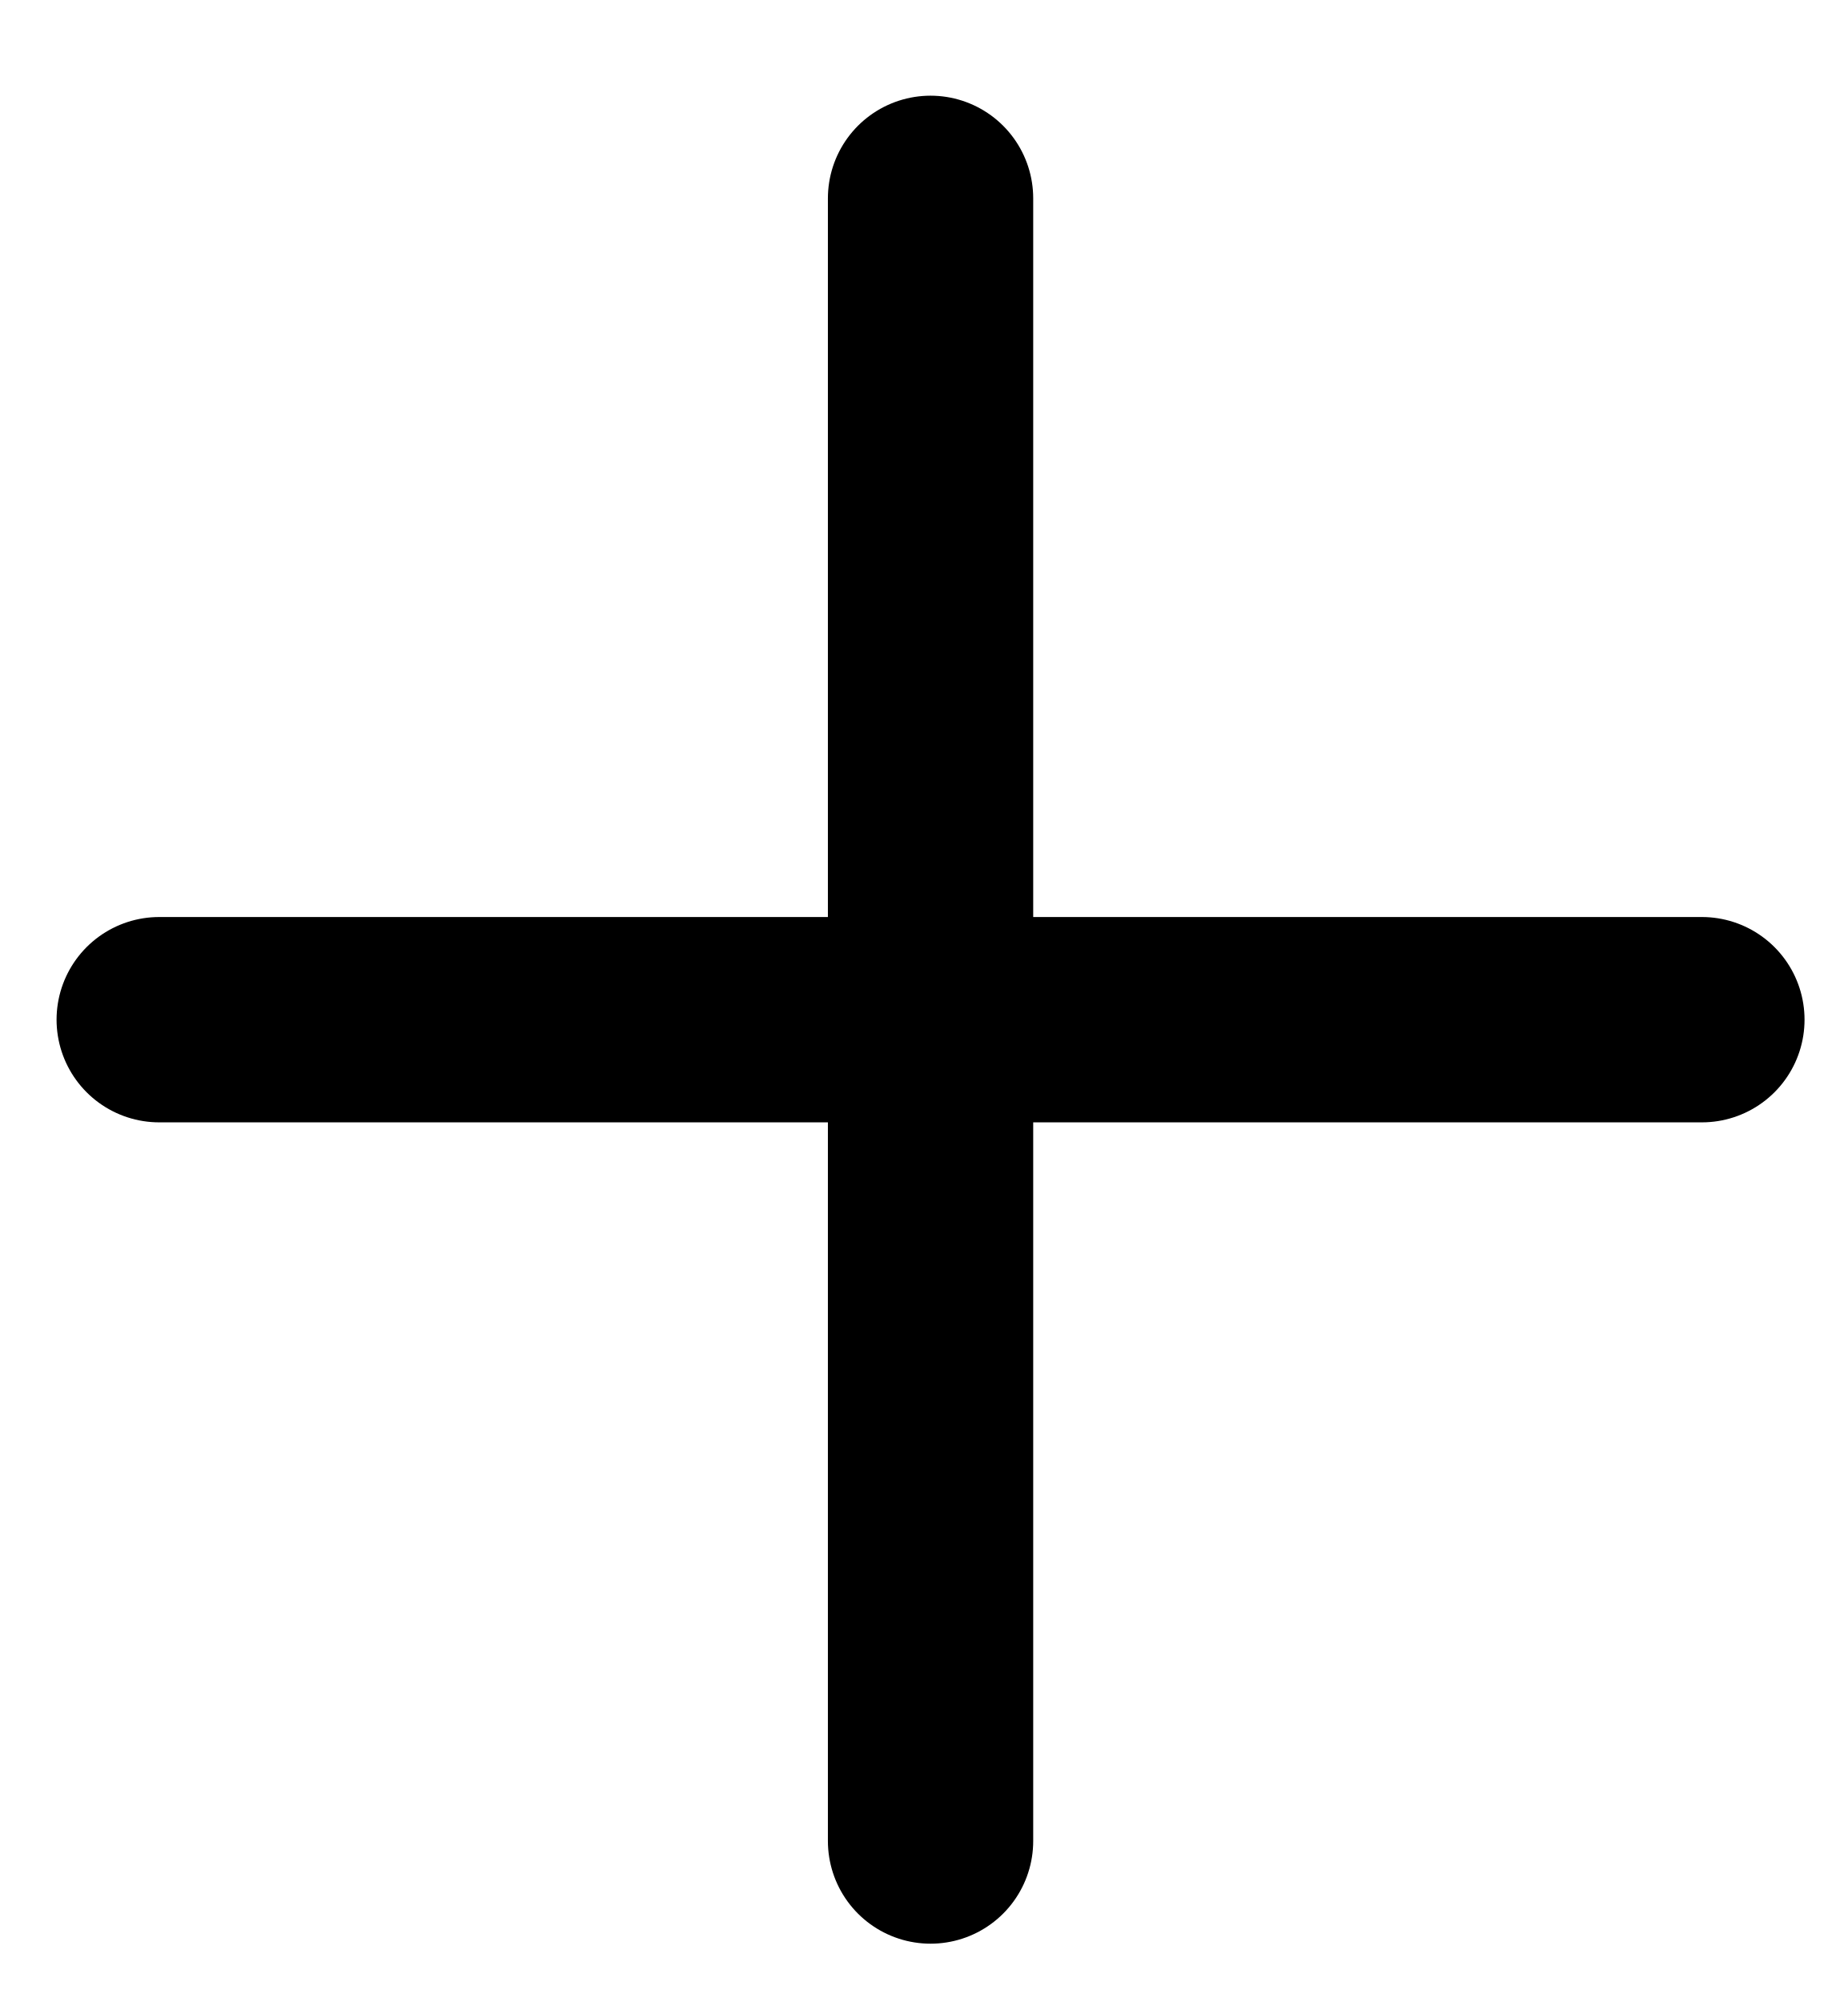
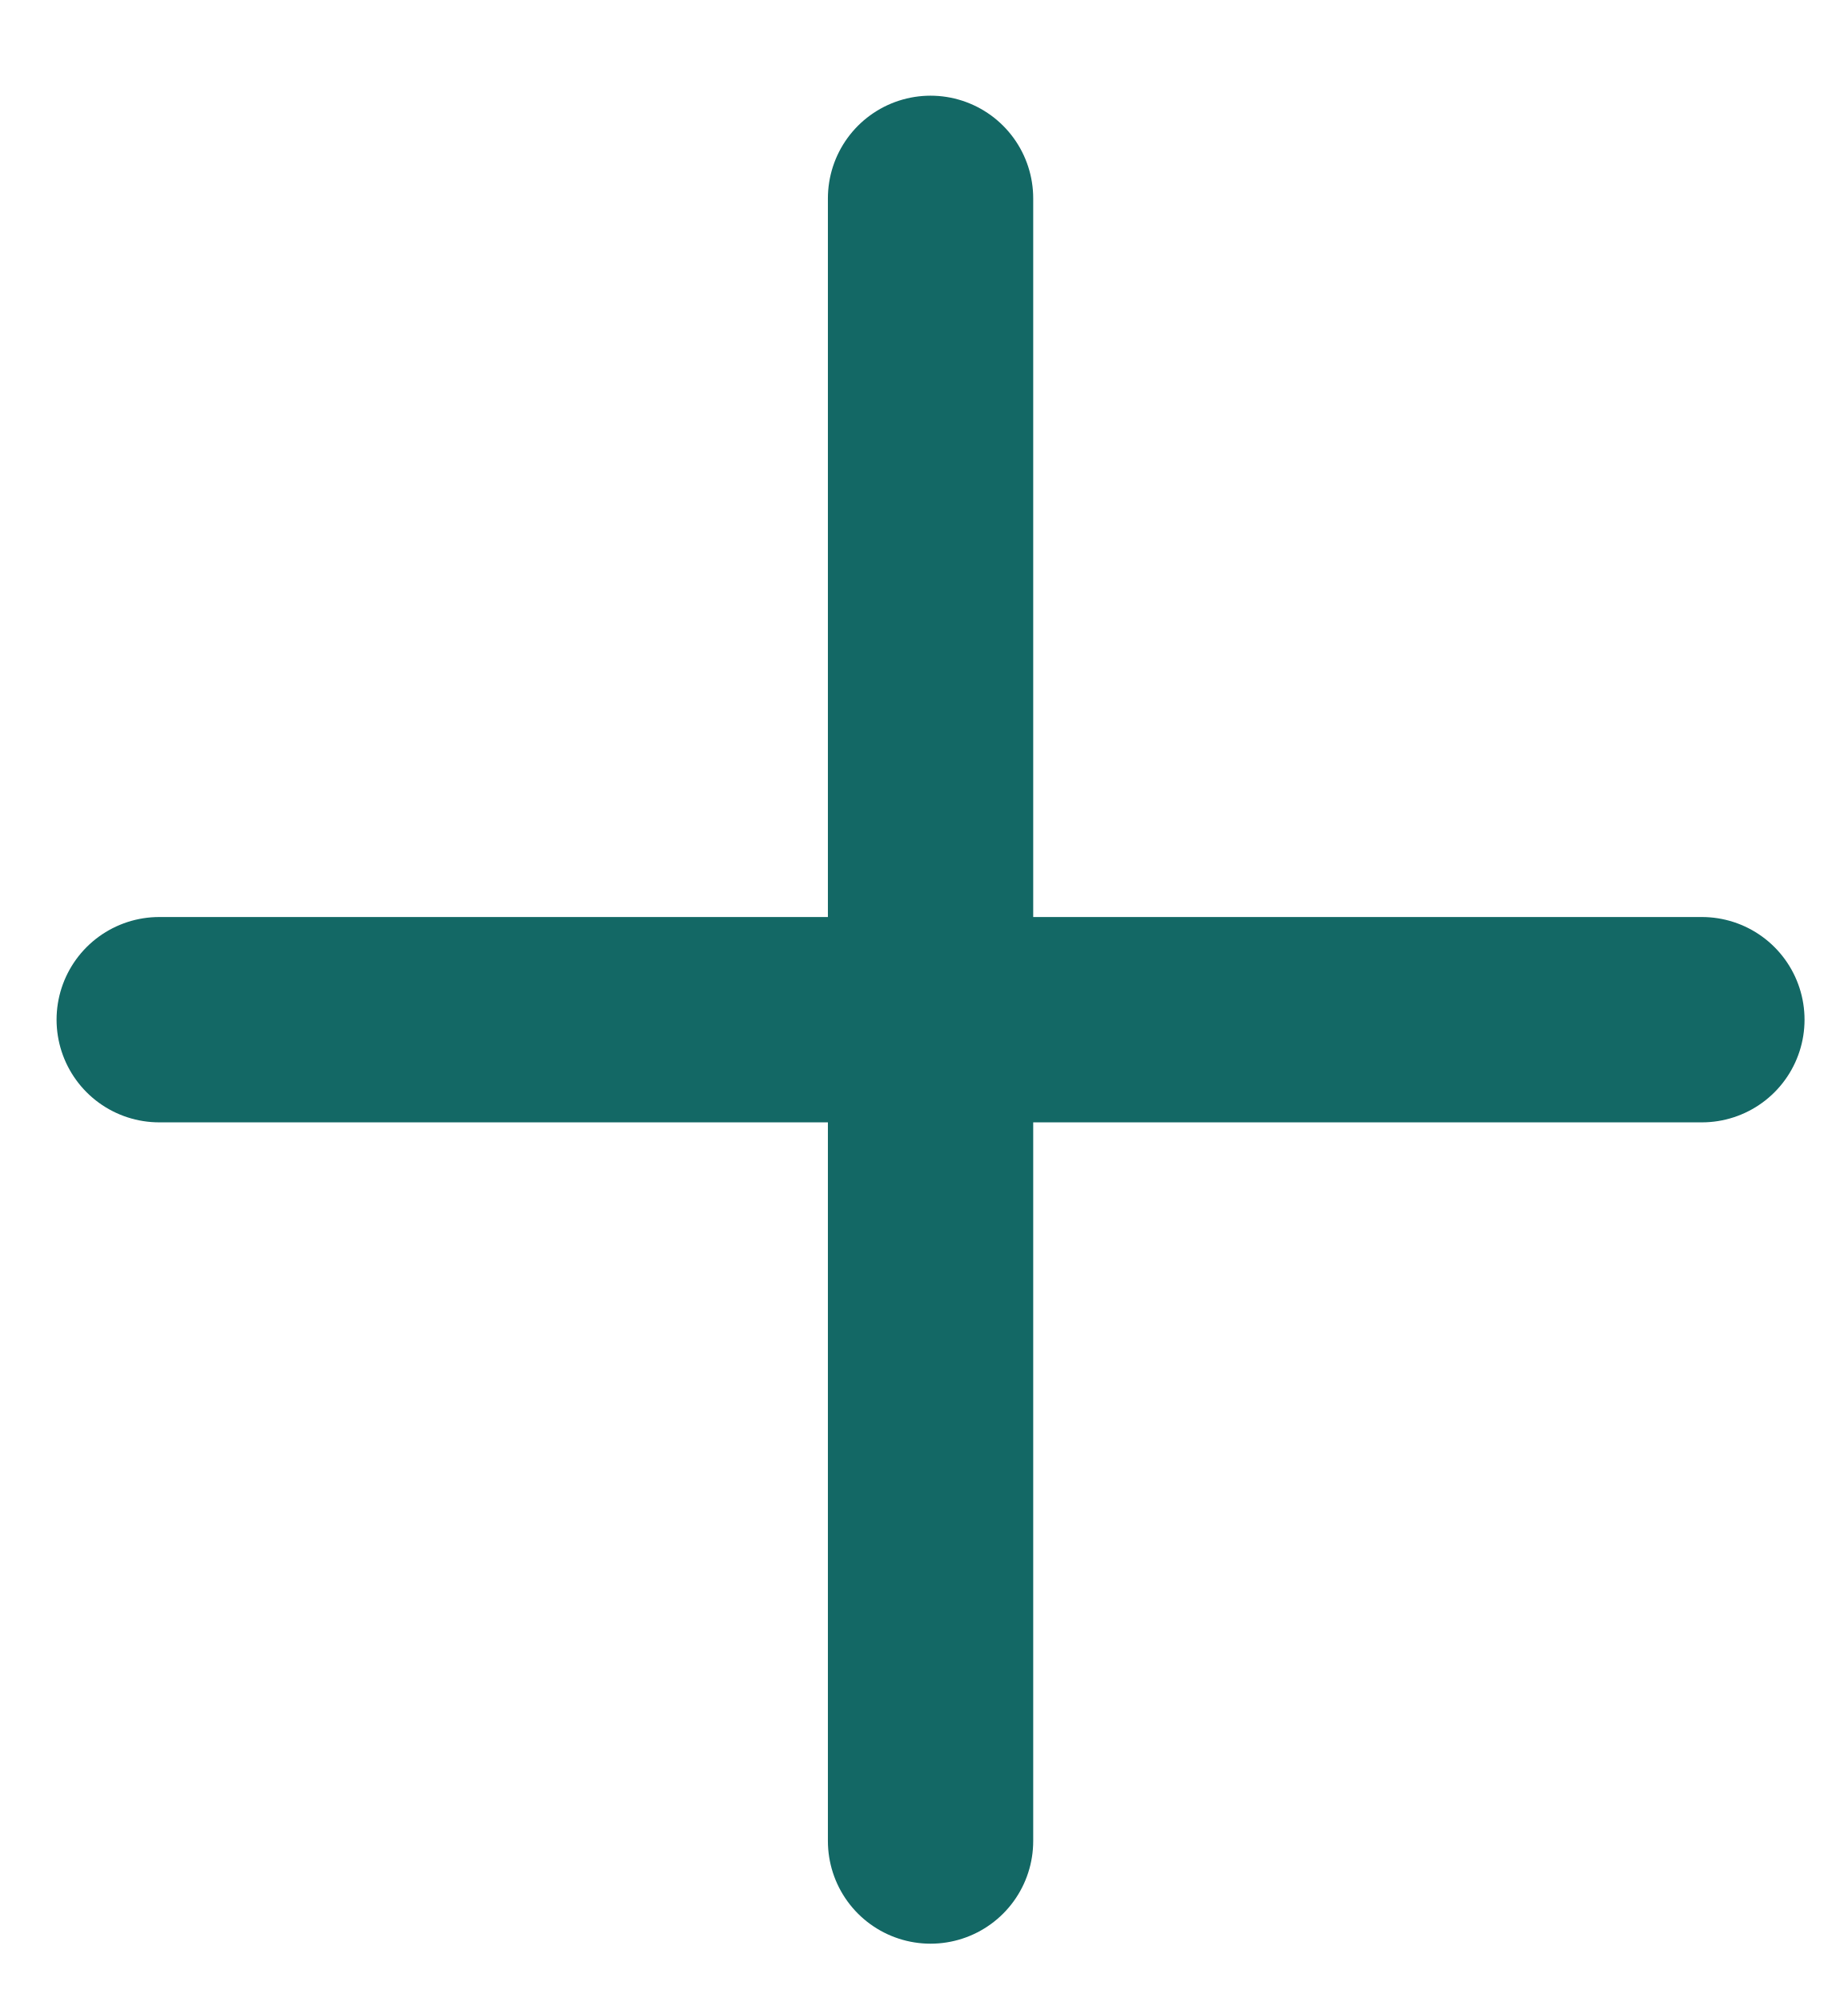
<svg xmlns="http://www.w3.org/2000/svg" width="12" height="13" viewBox="0 0 18 19" fill="none">
-   <path d="M9.065 17.682V9.682M9.065 9.682V1.682M9.065 9.682H16.579M9.065 9.682H1.551" stroke="black" stroke-width="2" stroke-linecap="round" />
+   <path d="M9.065 17.682V9.682M9.065 9.682V1.682M9.065 9.682H16.579M9.065 9.682H1.551" stroke="#136865" stroke-width="2" stroke-linecap="round" />
</svg>
